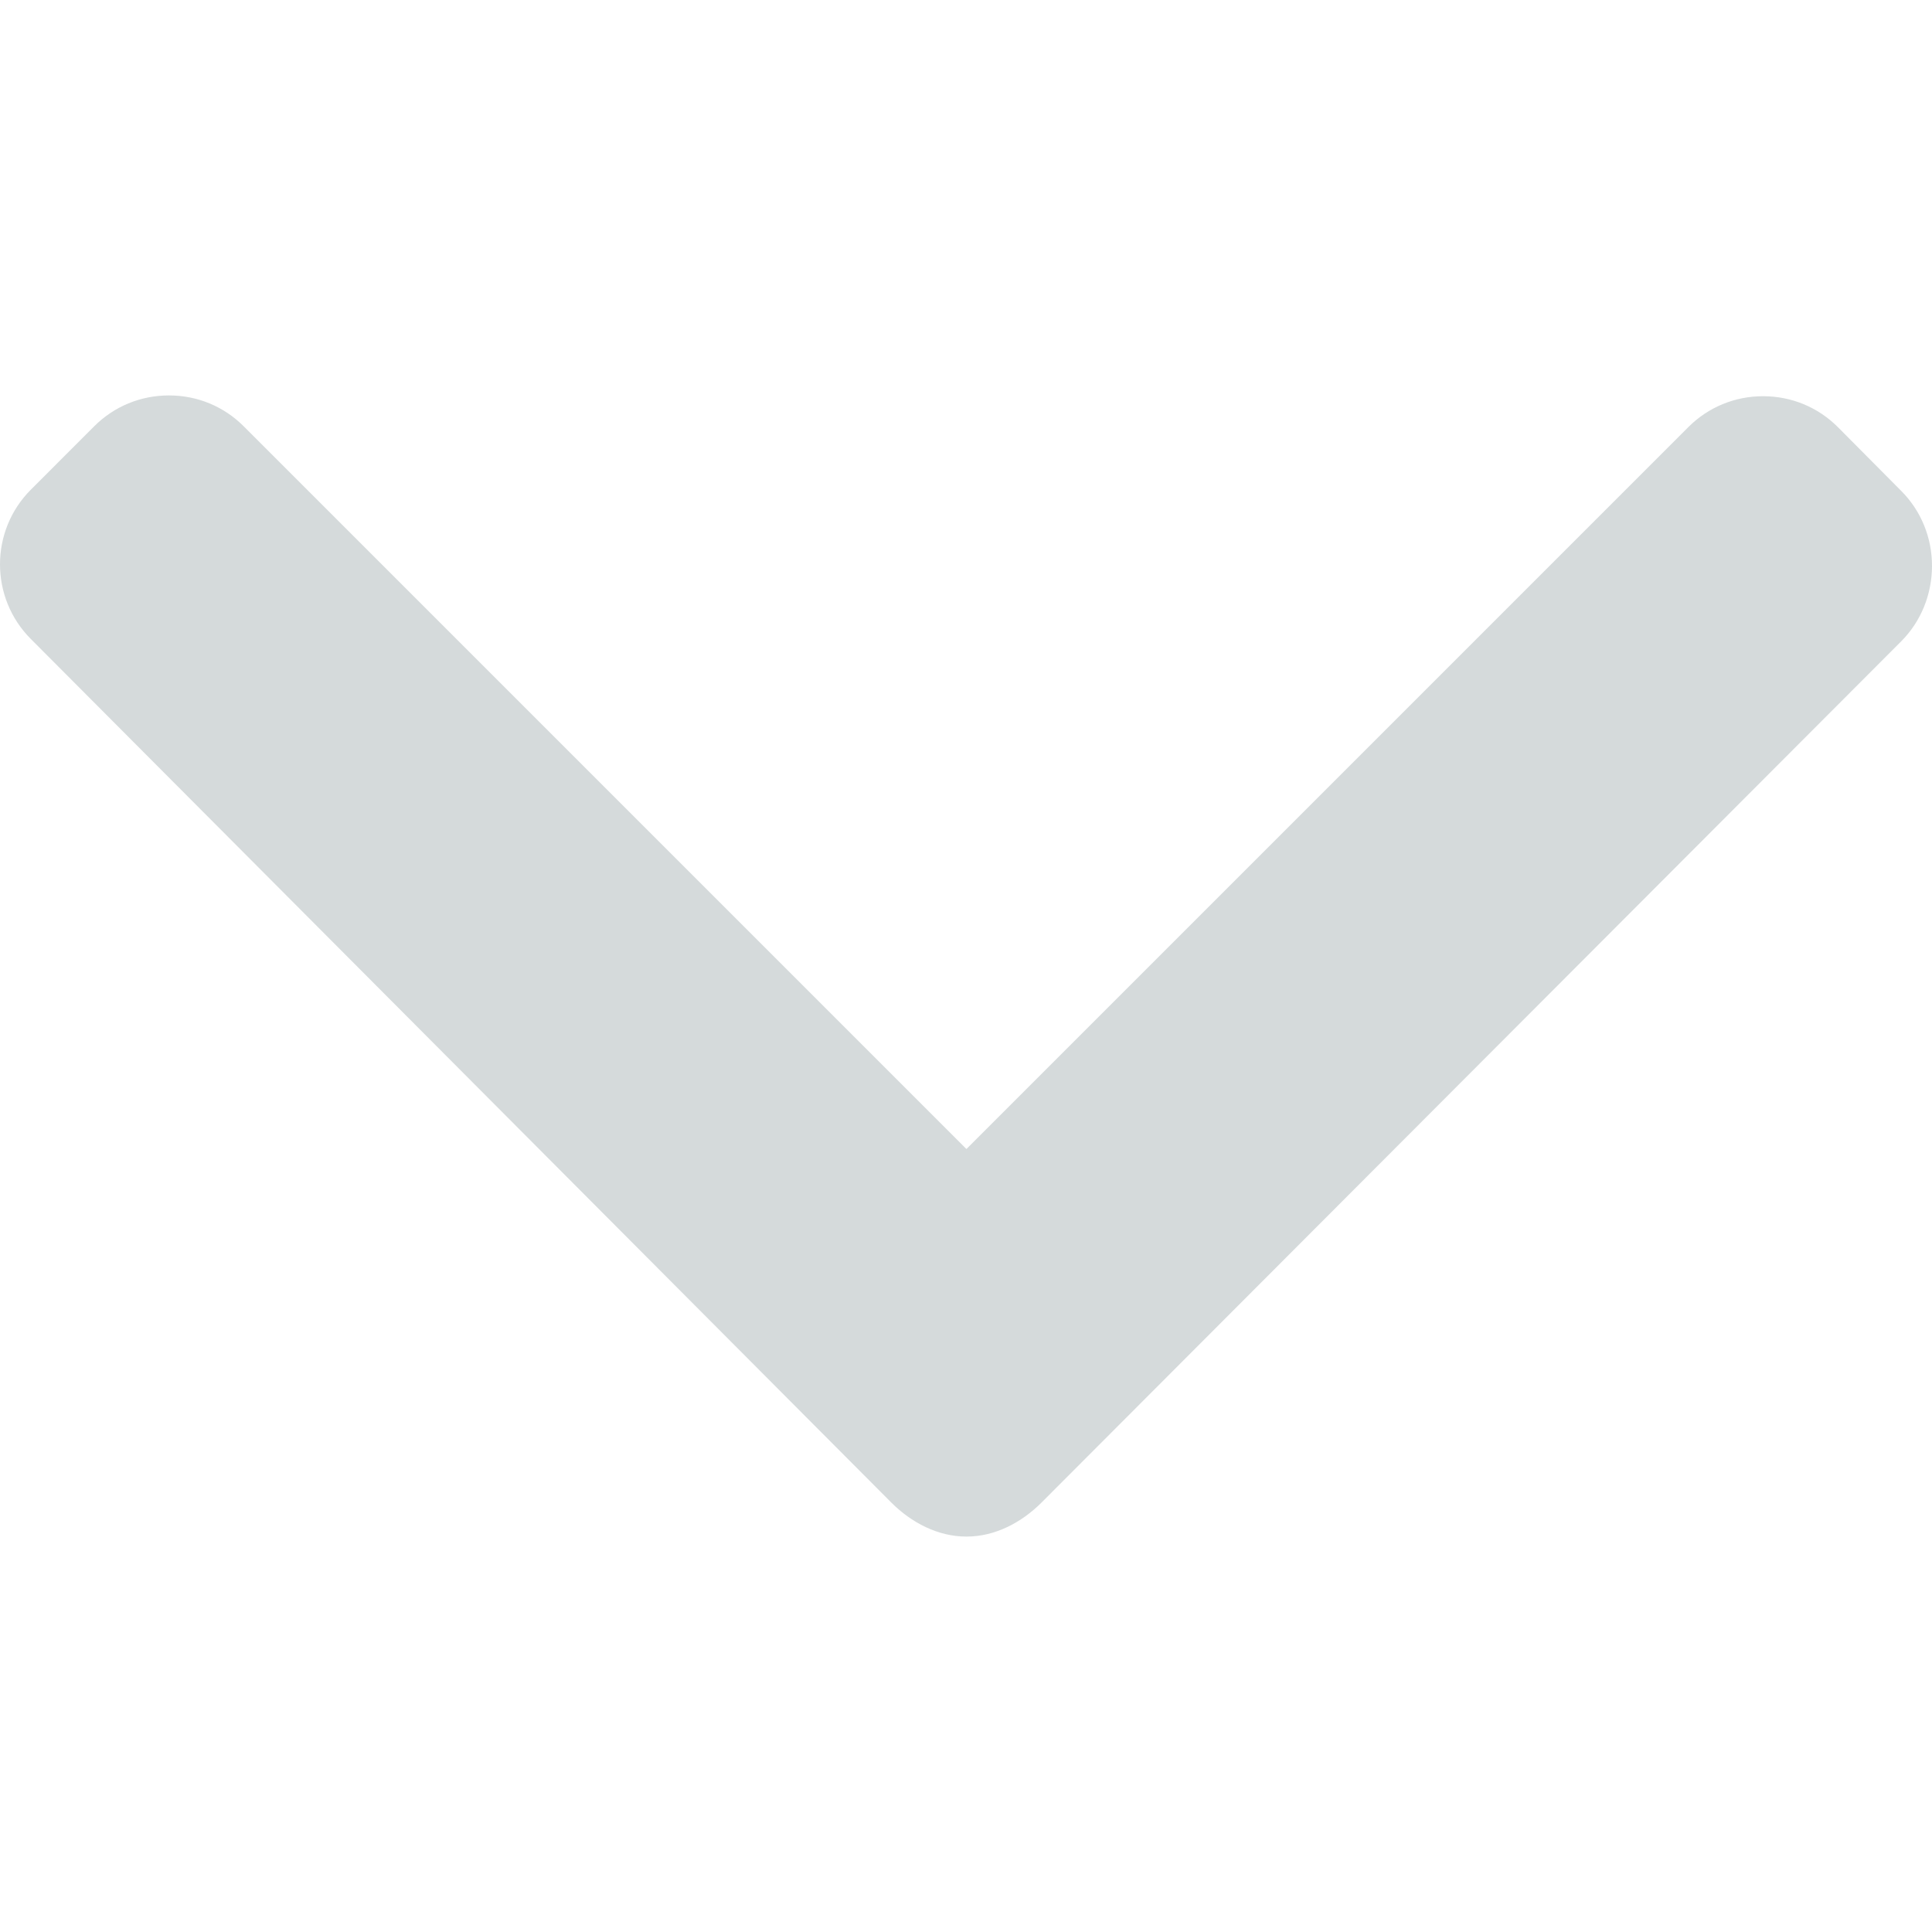
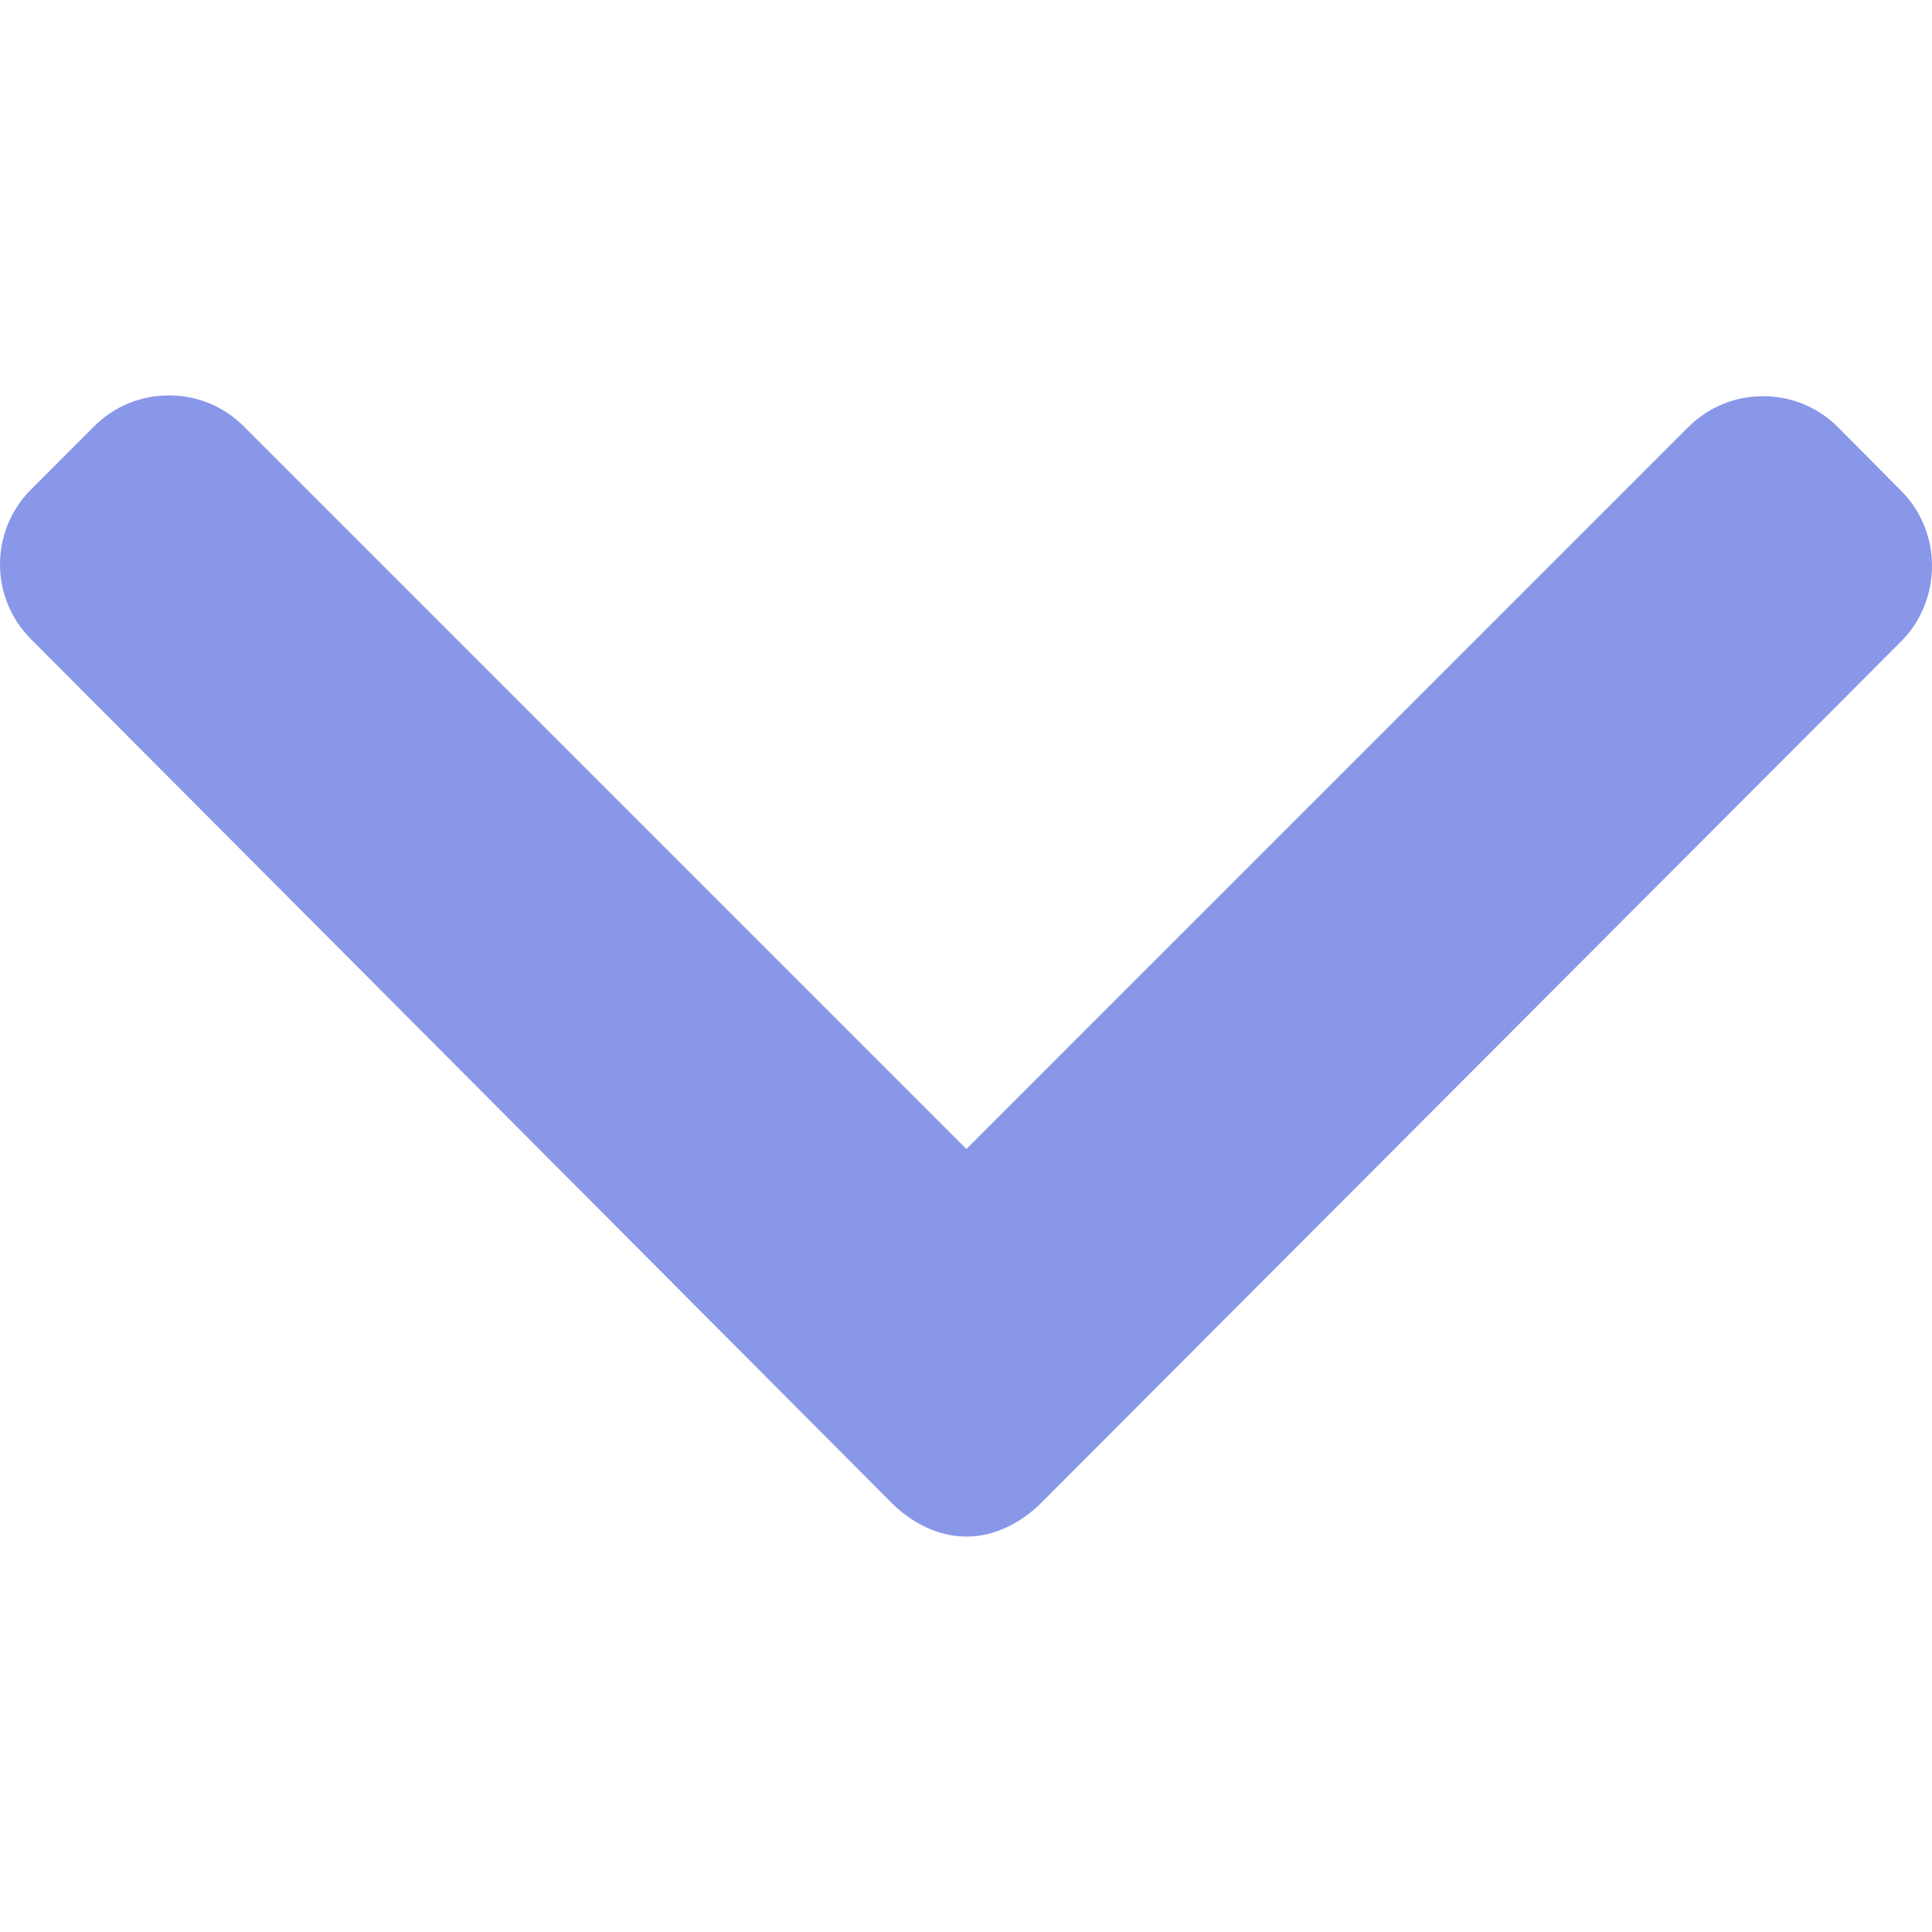
<svg xmlns="http://www.w3.org/2000/svg" version="1.1" id="Layer_1" x="0px" y="0px" viewBox="0 0 491.996 491.996" style="enable-background:new 0 0 491.996 491.996;" xml:space="preserve" width="512px" height="512px">
  <g>
    <g>
      <g>
-         <path d="M484.132,124.986l-16.116-16.228c-5.072-5.068-11.82-7.86-19.032-7.86c-7.208,0-13.964,2.792-19.036,7.86l-183.84,183.848    L62.056,108.554c-5.064-5.068-11.82-7.856-19.028-7.856s-13.968,2.788-19.036,7.856l-16.12,16.128    c-10.496,10.488-10.496,27.572,0,38.06l219.136,219.924c5.064,5.064,11.812,8.632,19.084,8.632h0.084    c7.212,0,13.96-3.572,19.024-8.632l218.932-219.328c5.072-5.064,7.856-12.016,7.864-19.224    C491.996,136.902,489.204,130.046,484.132,124.986z" data-original="#000000" class="active-path" data-old_color="#000000" fill="#D5DADB" />
+         <path d="M484.132,124.986l-16.116-16.228c-5.072-5.068-11.82-7.86-19.032-7.86c-7.208,0-13.964,2.792-19.036,7.86l-183.84,183.848    L62.056,108.554c-5.064-5.068-11.82-7.856-19.028-7.856s-13.968,2.788-19.036,7.856l-16.12,16.128    c-10.496,10.488-10.496,27.572,0,38.06l219.136,219.924c5.064,5.064,11.812,8.632,19.084,8.632h0.084    c7.212,0,13.96-3.572,19.024-8.632l218.932-219.328c5.072-5.064,7.856-12.016,7.864-19.224    C491.996,136.902,489.204,130.046,484.132,124.986z" data-original="#000000" class="active-path" data-old_color="#000000" fill="#8897E7" />
      </g>
    </g>
  </g>
</svg>
